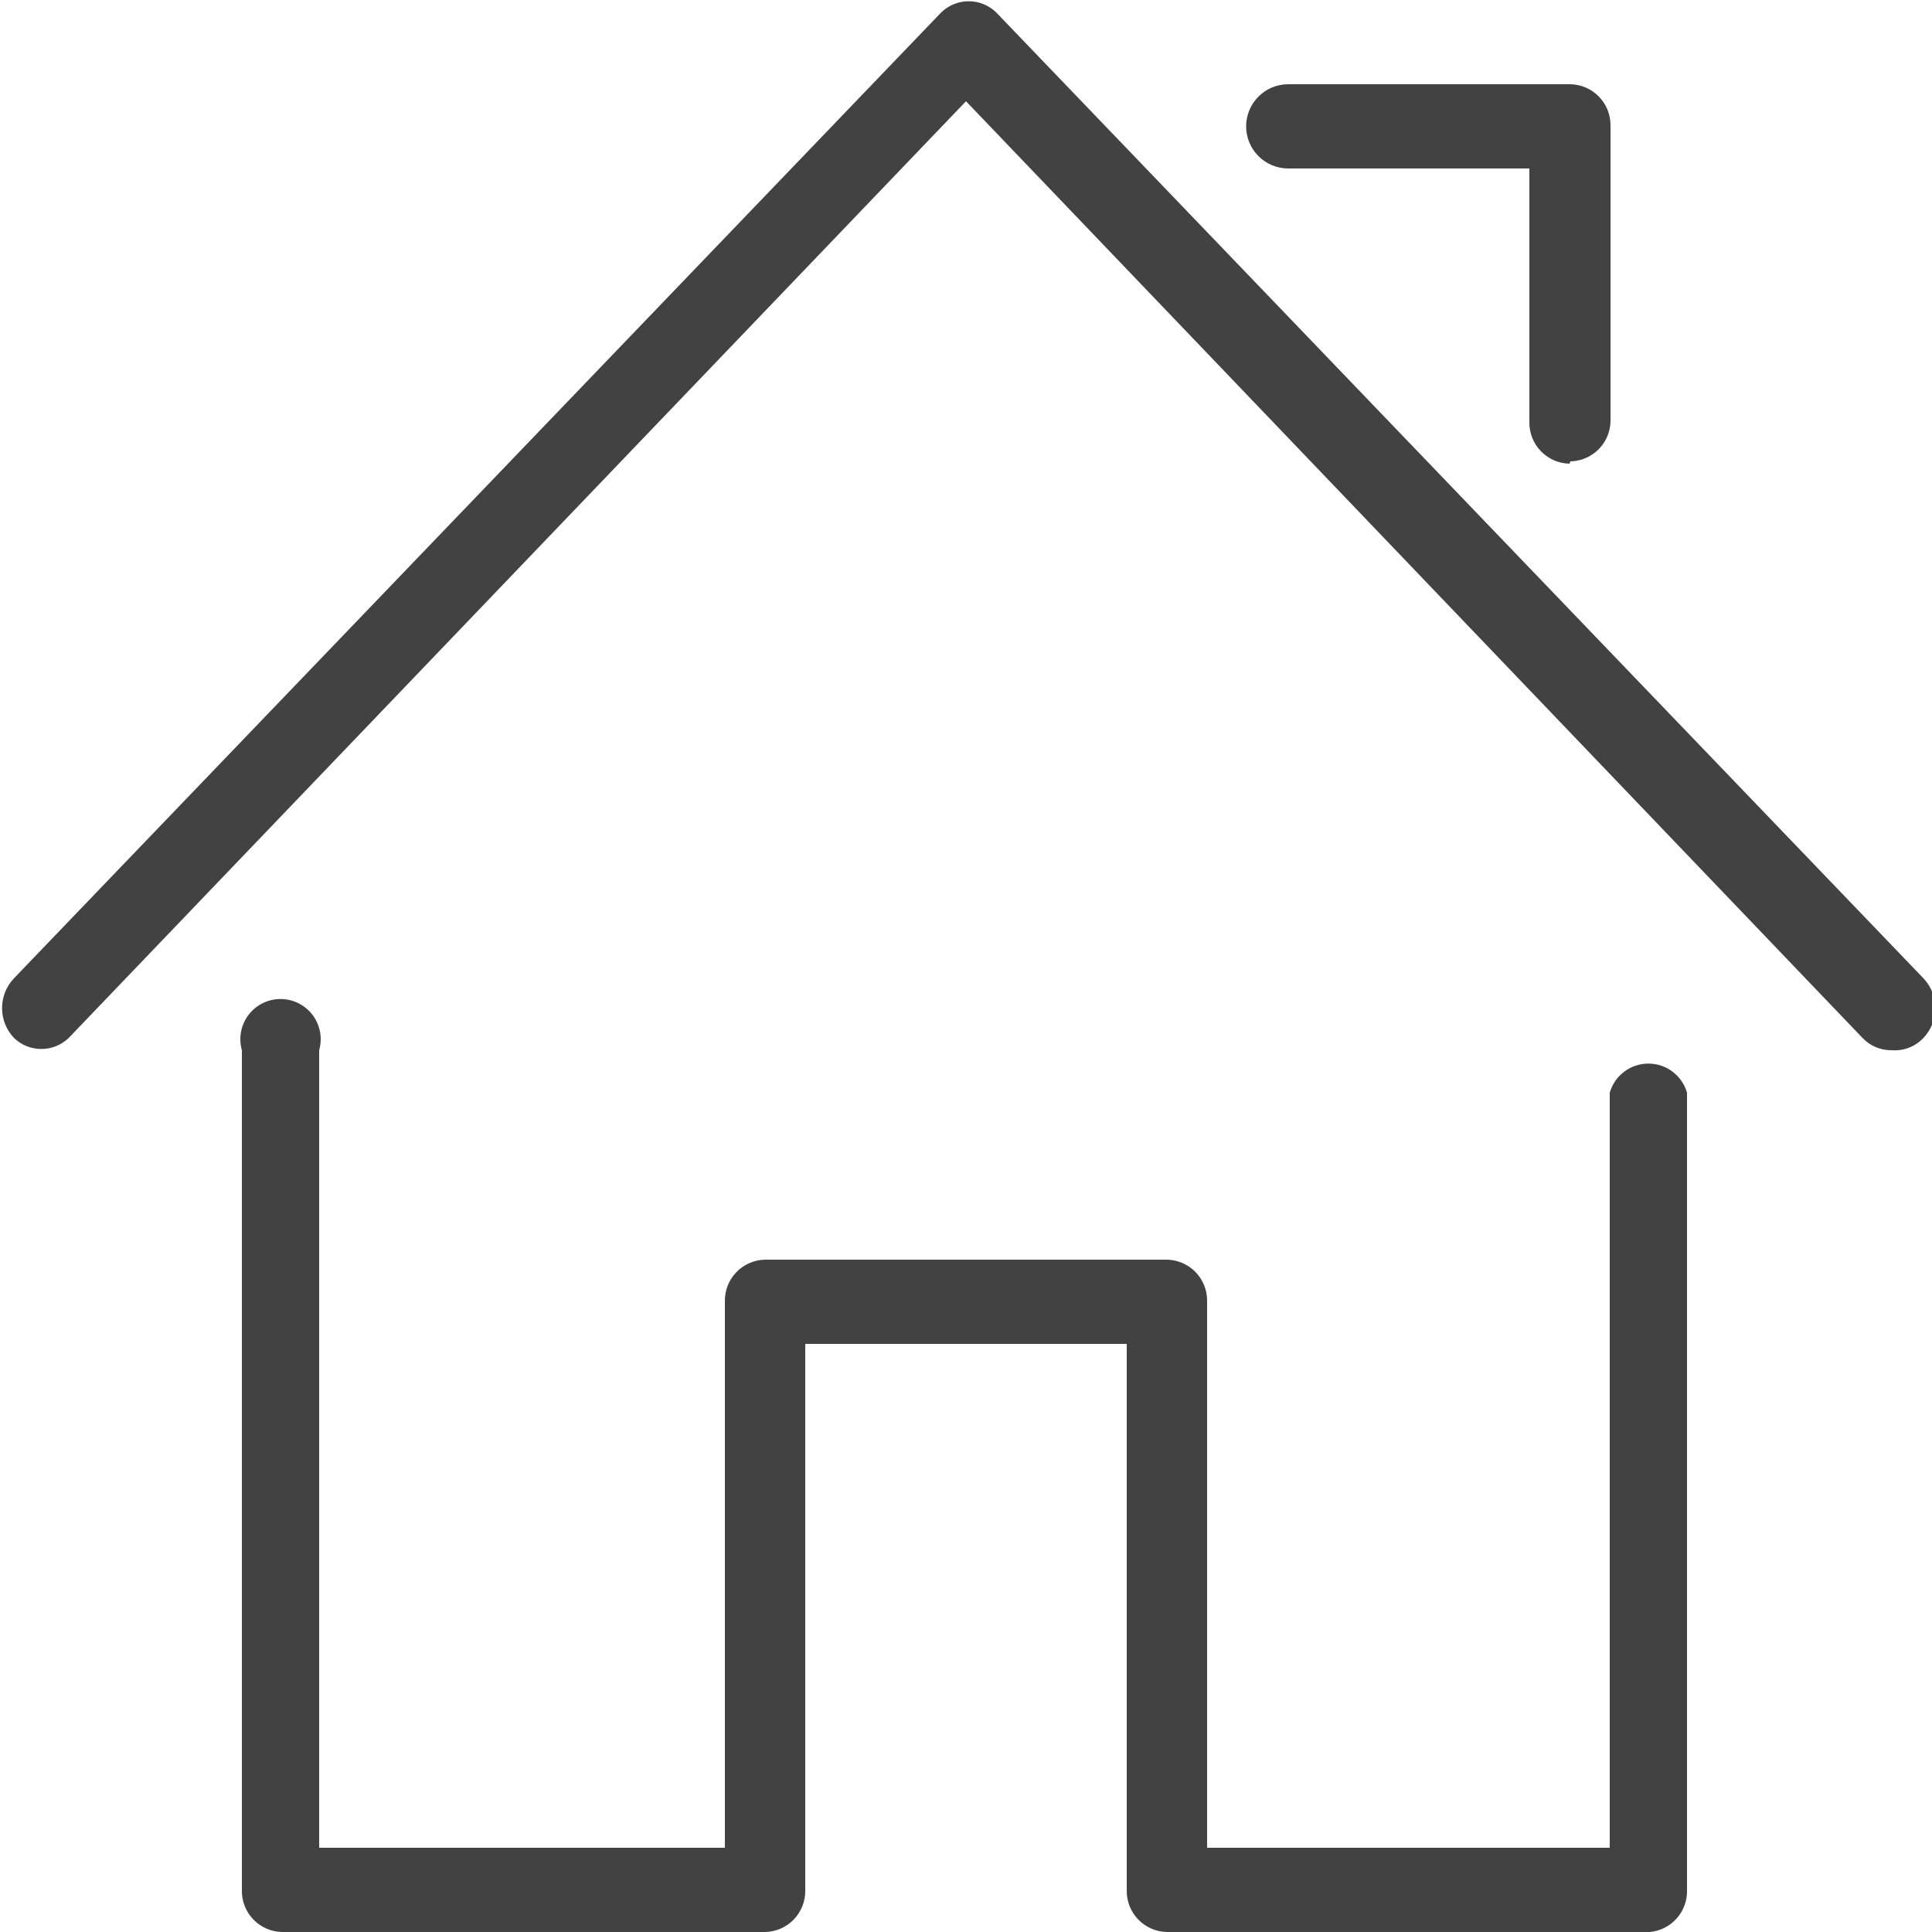
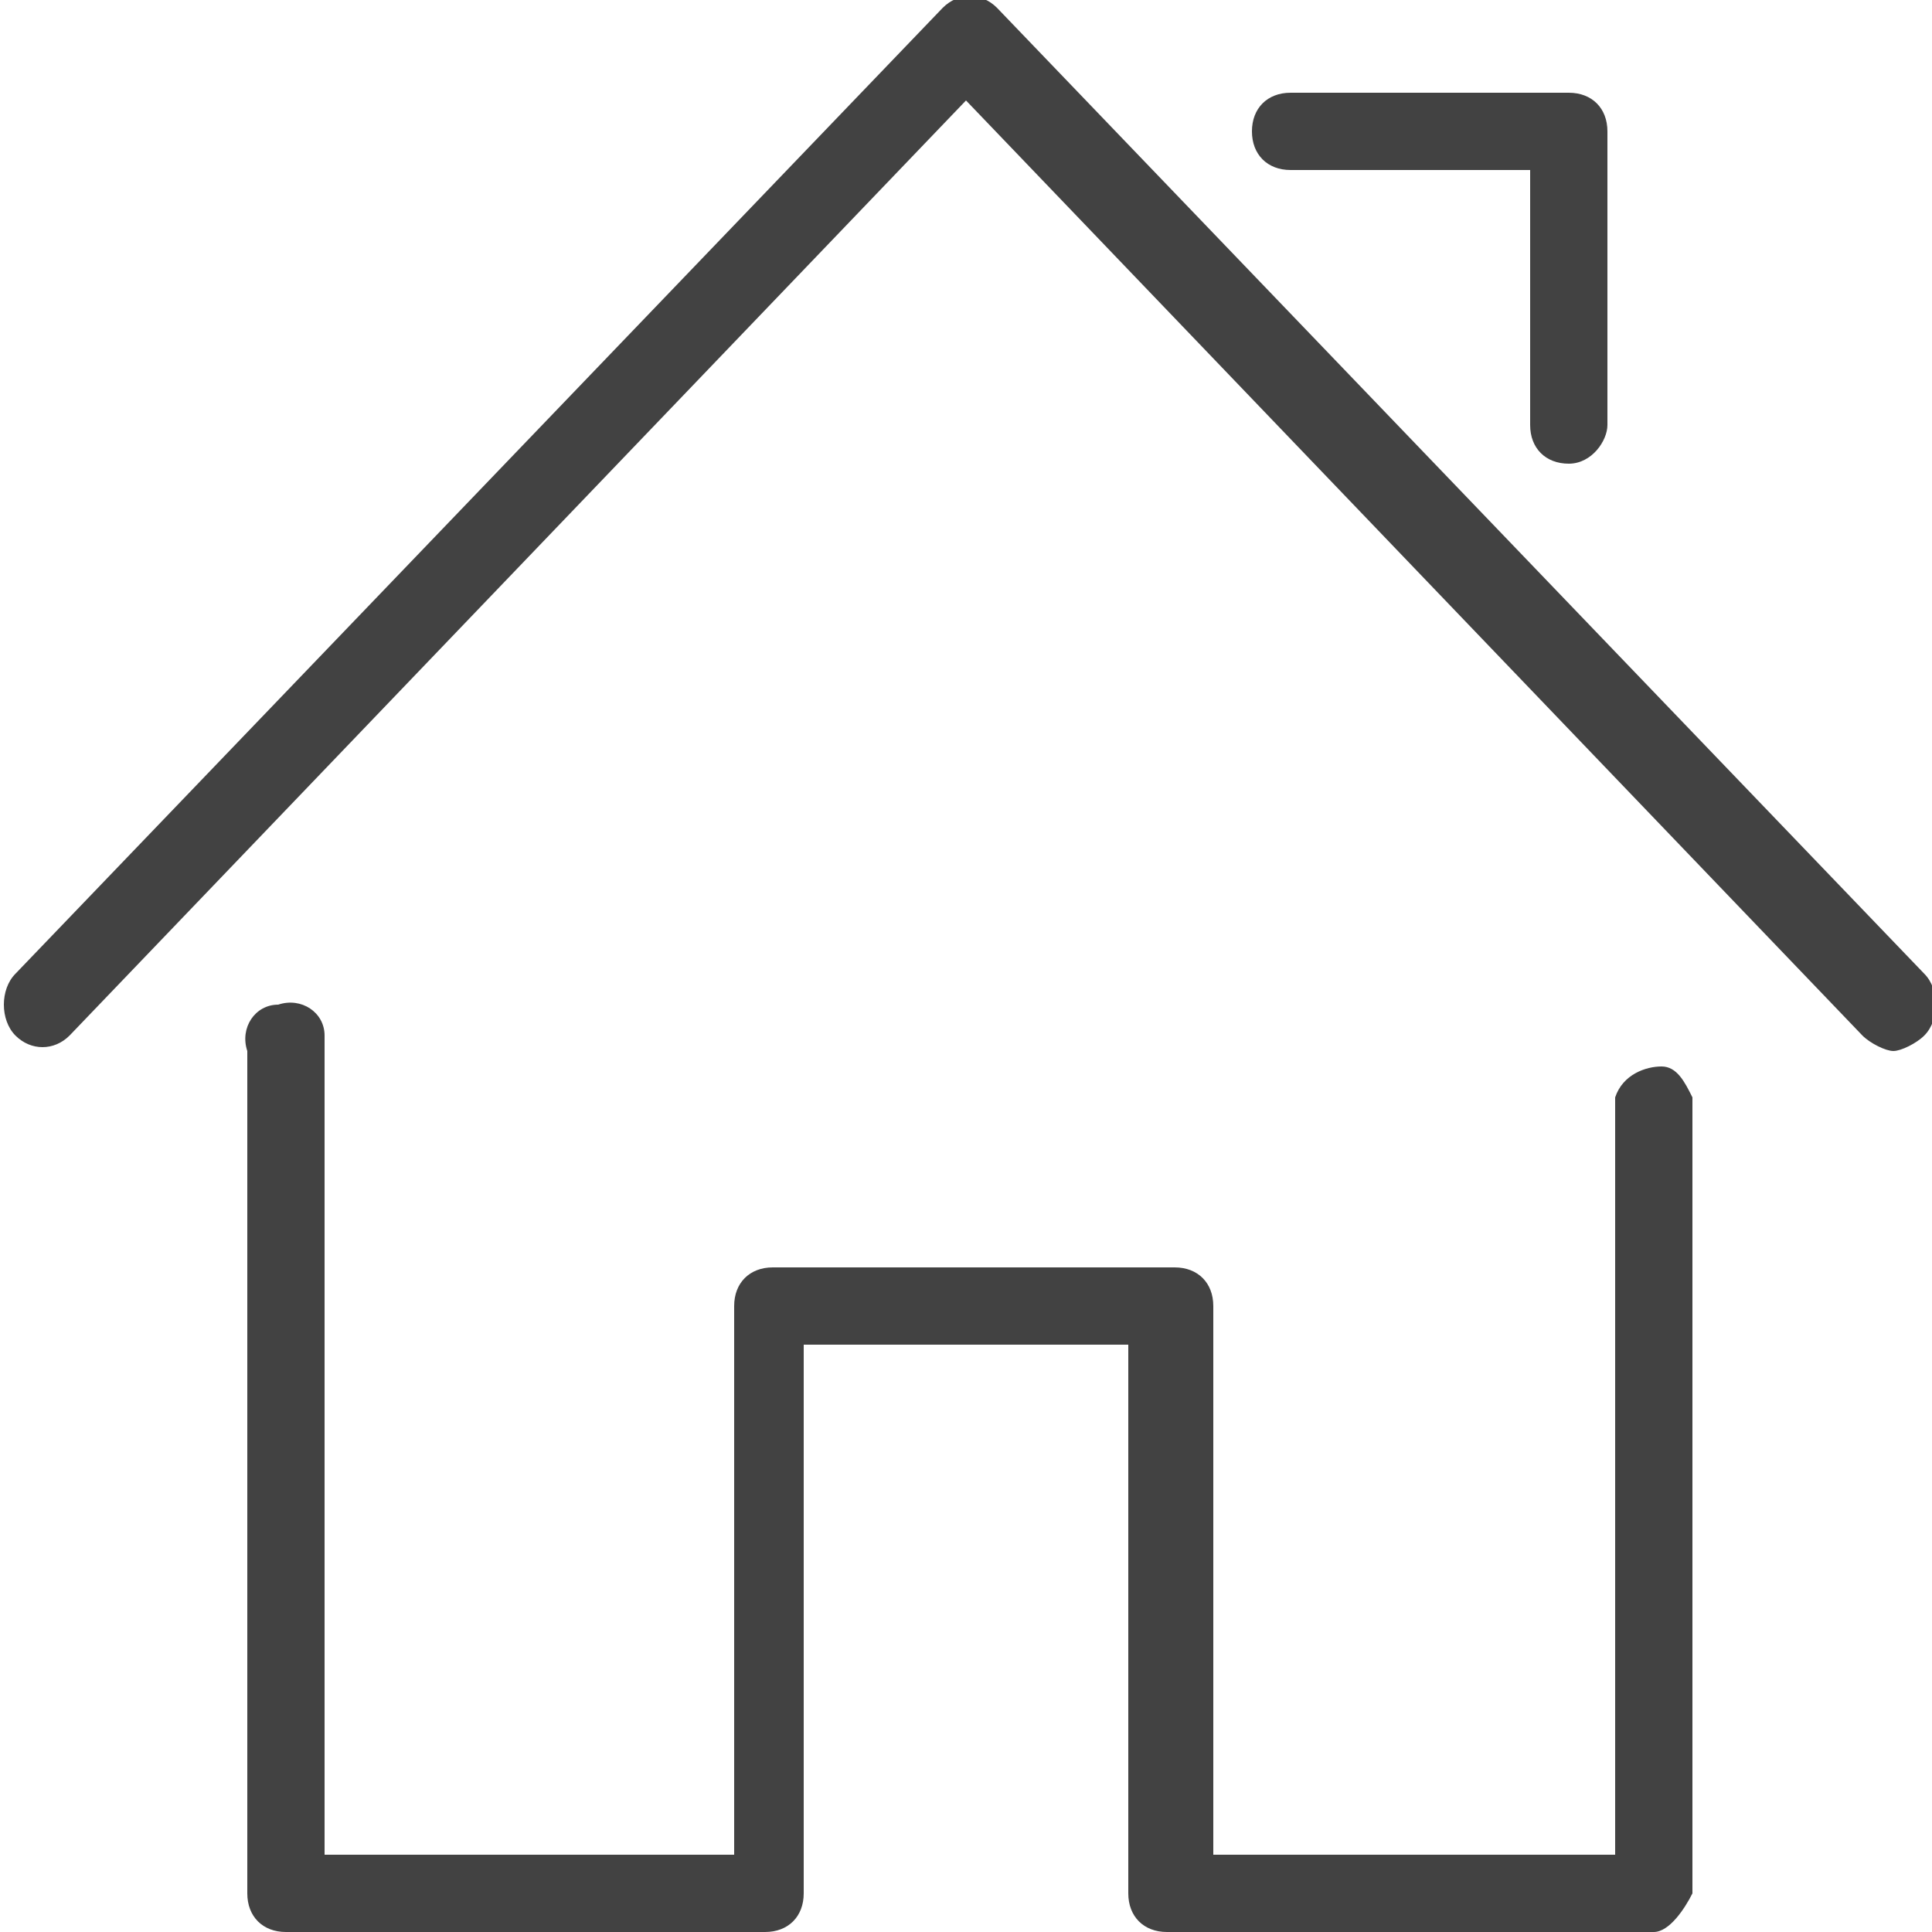
- <svg xmlns="http://www.w3.org/2000/svg" id="Layer_1" data-name="Layer 1" viewBox="0 0 25 25">
-   <defs>
-     <style>.cls-1{fill:#424242;}</style>
-   </defs>
-   <path id="Dashboard_Menu_icon" data-name="Dashboard Menu icon" class="cls-1" d="M21.35,25H15.1a.53.53,0,0,1-.52-.54h0V17.39H10.42v7.07A.53.53,0,0,1,9.9,25H3.65a.53.53,0,0,1-.52-.54h0V13.59a.52.52,0,1,1,1,0V23.91H9.38V16.84a.53.53,0,0,1,.52-.54H15.1a.53.53,0,0,1,.52.54h0v7.07h5.21V14.14a.52.52,0,0,1,1,0V24.46A.53.53,0,0,1,21.35,25Zm3.12-11.41a.51.51,0,0,1-.37-.16L12.5,1.31.89,13.43a.51.51,0,0,1-.71,0l0,0a.56.56,0,0,1,0-.77l12-12.5a.51.51,0,0,1,.71,0l0,0,12,12.5a.56.56,0,0,1,0,.77A.51.51,0,0,1,24.48,13.59ZM20.31,6a.53.53,0,0,1-.52-.54h0V2.18H16.67a.54.54,0,0,1,0-1.09h3.65a.53.53,0,0,1,.52.54h0v3.8a.53.53,0,0,1-.52.54Z" transform="translate(0)" />
+ <svg xmlns="http://www.w3.org/2000/svg" version="1.1" id="Layer_1" x="0px" y="0px" viewBox="0 0 25 25" style="enable-background:new 0 0 25 25;" xml:space="preserve">
+   <style type="text/css">
+ 	.st0{fill:#424242;}
+ </style>
+   <path class="st0" d="M21.4,25h-6.3c-0.3,0-0.5-0.2-0.5-0.5c0,0,0,0,0,0l0,0v-7.1h-4.2v7.1c0,0.3-0.2,0.5-0.5,0.5c0,0,0,0,0,0H3.7  c-0.3,0-0.5-0.2-0.5-0.5c0,0,0,0,0,0l0,0V13.6c-0.1-0.3,0.1-0.6,0.4-0.6c0.3-0.1,0.6,0.1,0.6,0.4c0,0.1,0,0.2,0,0.3v10.3h5.3v-7.1  c0-0.3,0.2-0.5,0.5-0.5c0,0,0,0,0,0h5.2c0.3,0,0.5,0.2,0.5,0.5c0,0,0,0,0,0l0,0v7.1h5.2v-9.8c0.1-0.3,0.4-0.4,0.6-0.4  c0.2,0,0.3,0.2,0.4,0.4v10.3C21.8,24.7,21.6,25,21.4,25z M24.5,13.6c-0.1,0-0.3-0.1-0.4-0.2L12.5,1.3L0.9,13.4  c-0.2,0.2-0.5,0.2-0.7,0l0,0c-0.2-0.2-0.2-0.6,0-0.8l12-12.5c0.2-0.2,0.5-0.2,0.7,0l0,0l12,12.5c0.2,0.2,0.2,0.6,0,0.8  C24.8,13.5,24.6,13.6,24.5,13.6L24.5,13.6z M20.3,6c-0.3,0-0.5-0.2-0.5-0.5c0,0,0,0,0,0l0,0V2.2h-3.1c-0.3,0-0.5-0.2-0.5-0.5  s0.2-0.5,0.5-0.5h3.6c0.3,0,0.5,0.2,0.5,0.5c0,0,0,0,0,0l0,0v3.8C20.8,5.7,20.6,6,20.3,6C20.3,6,20.3,6,20.3,6L20.3,6z" />
</svg>
